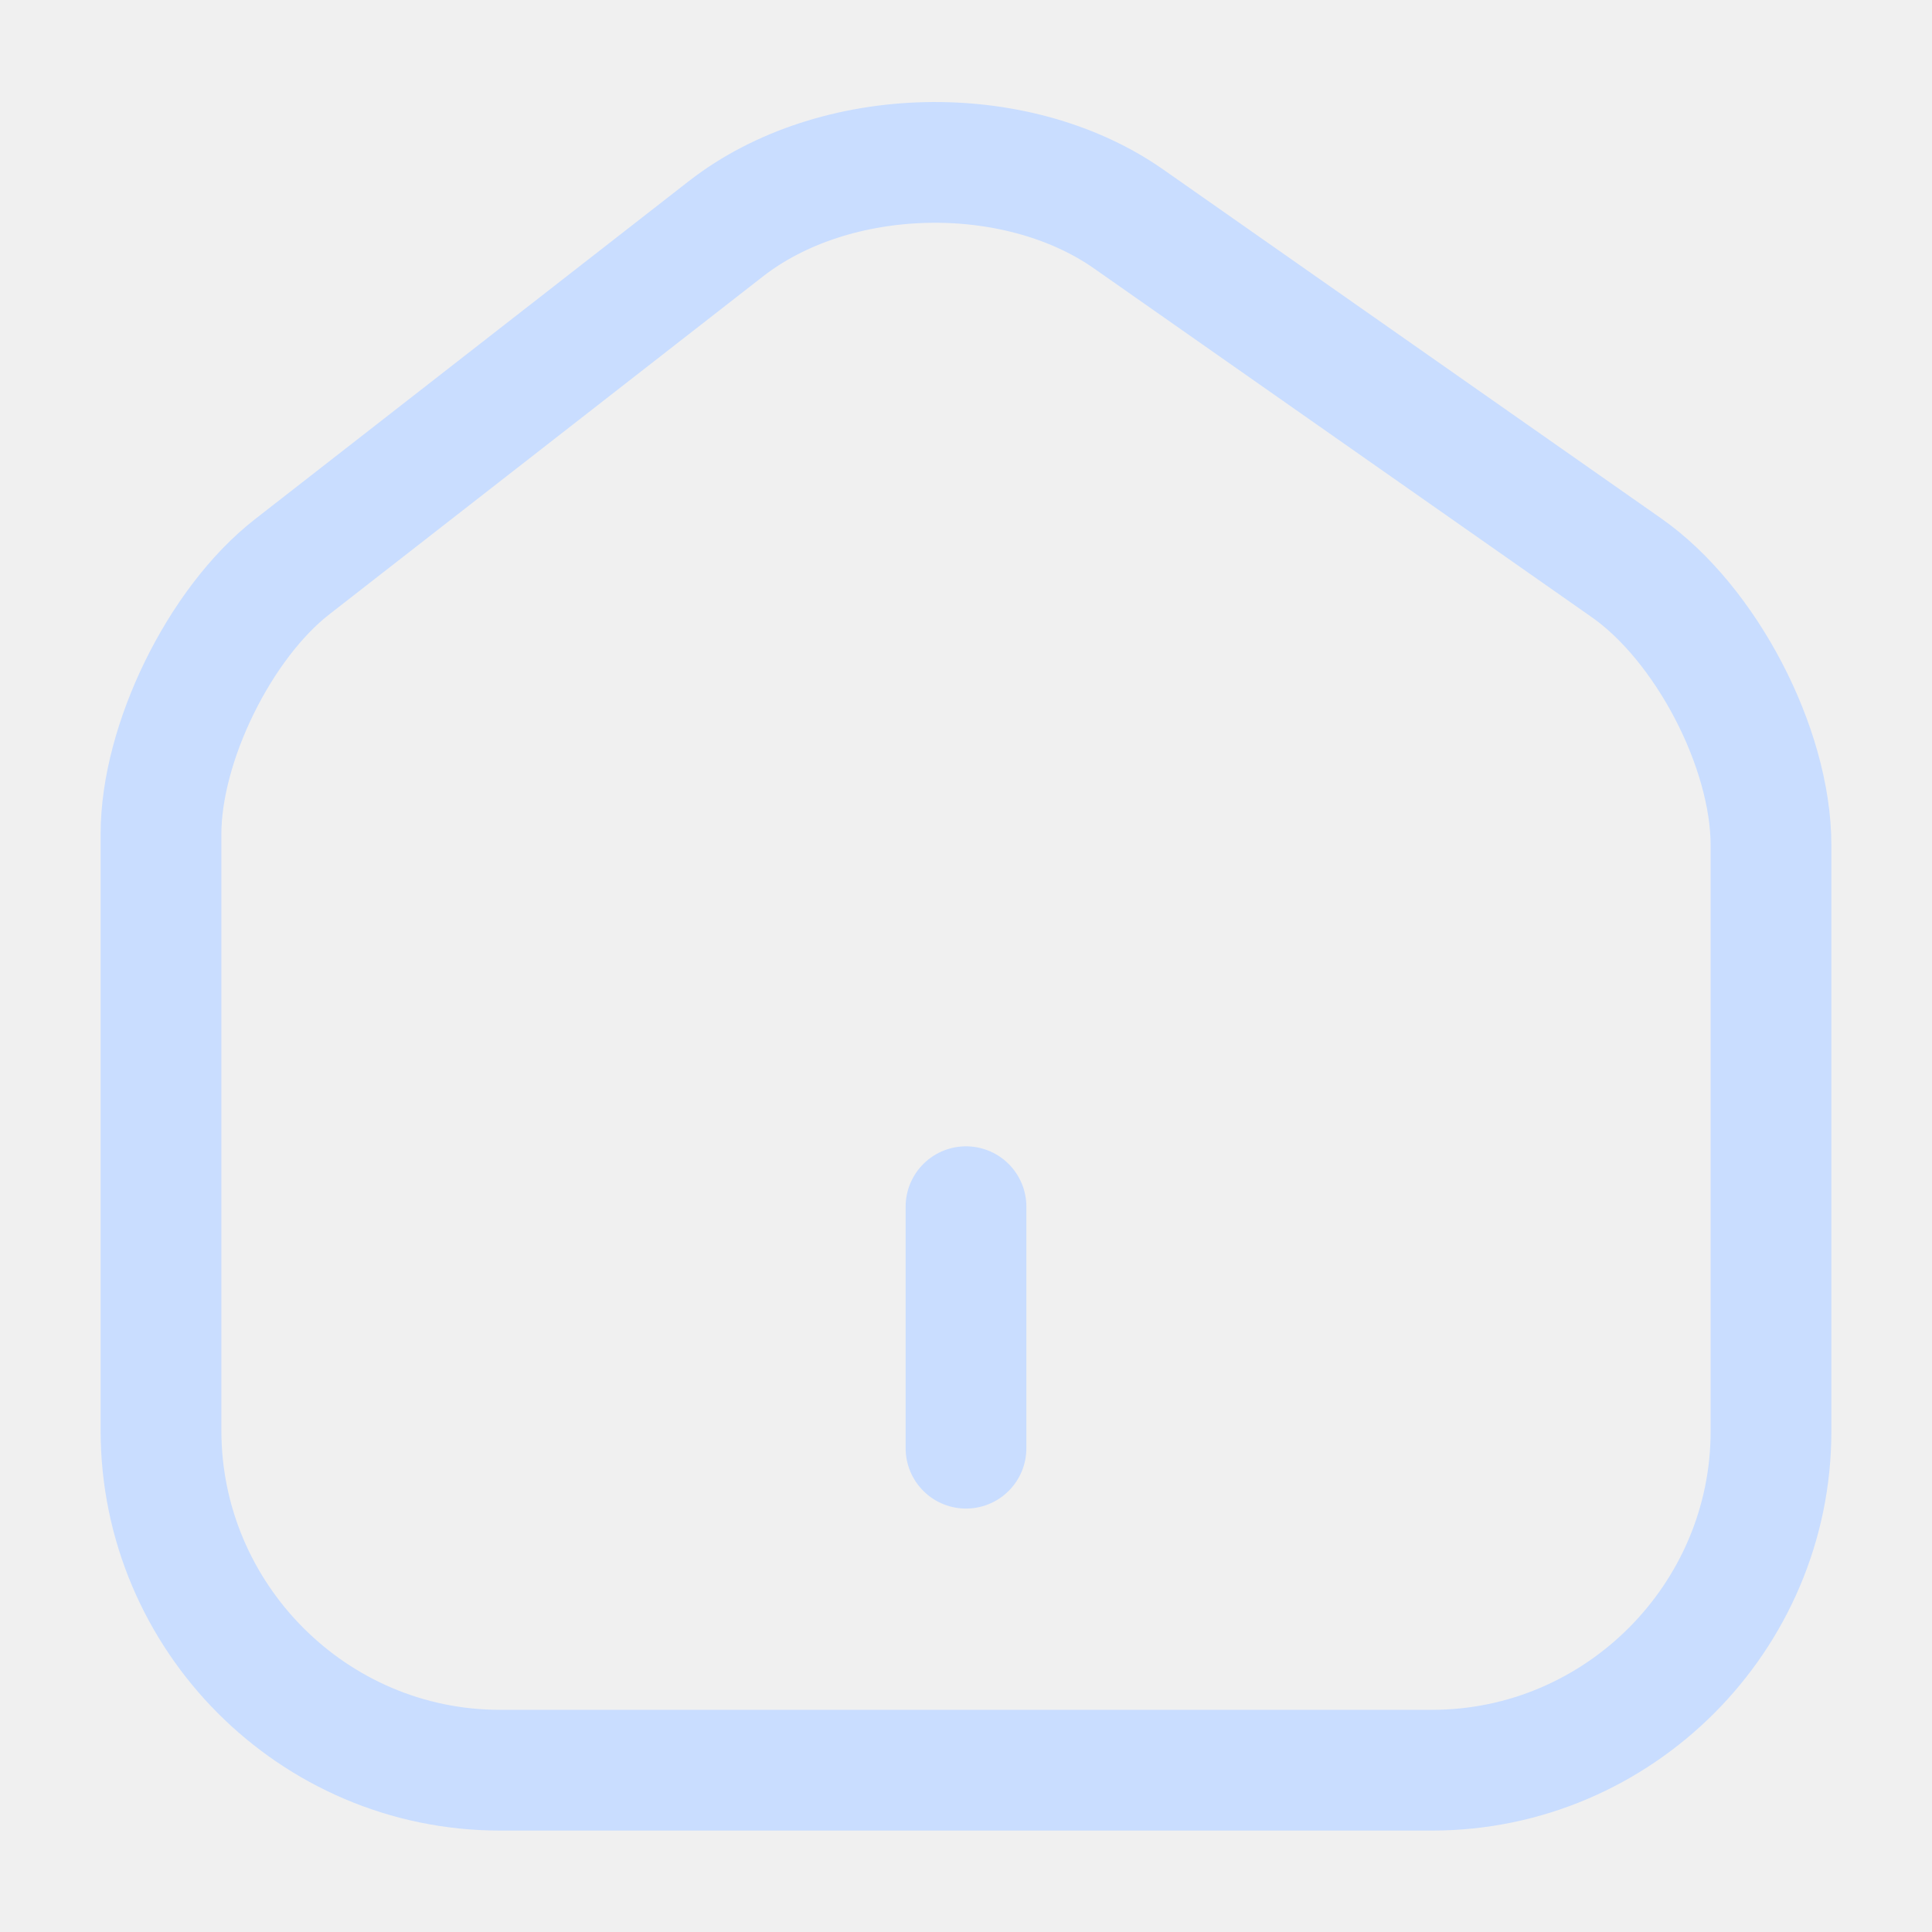
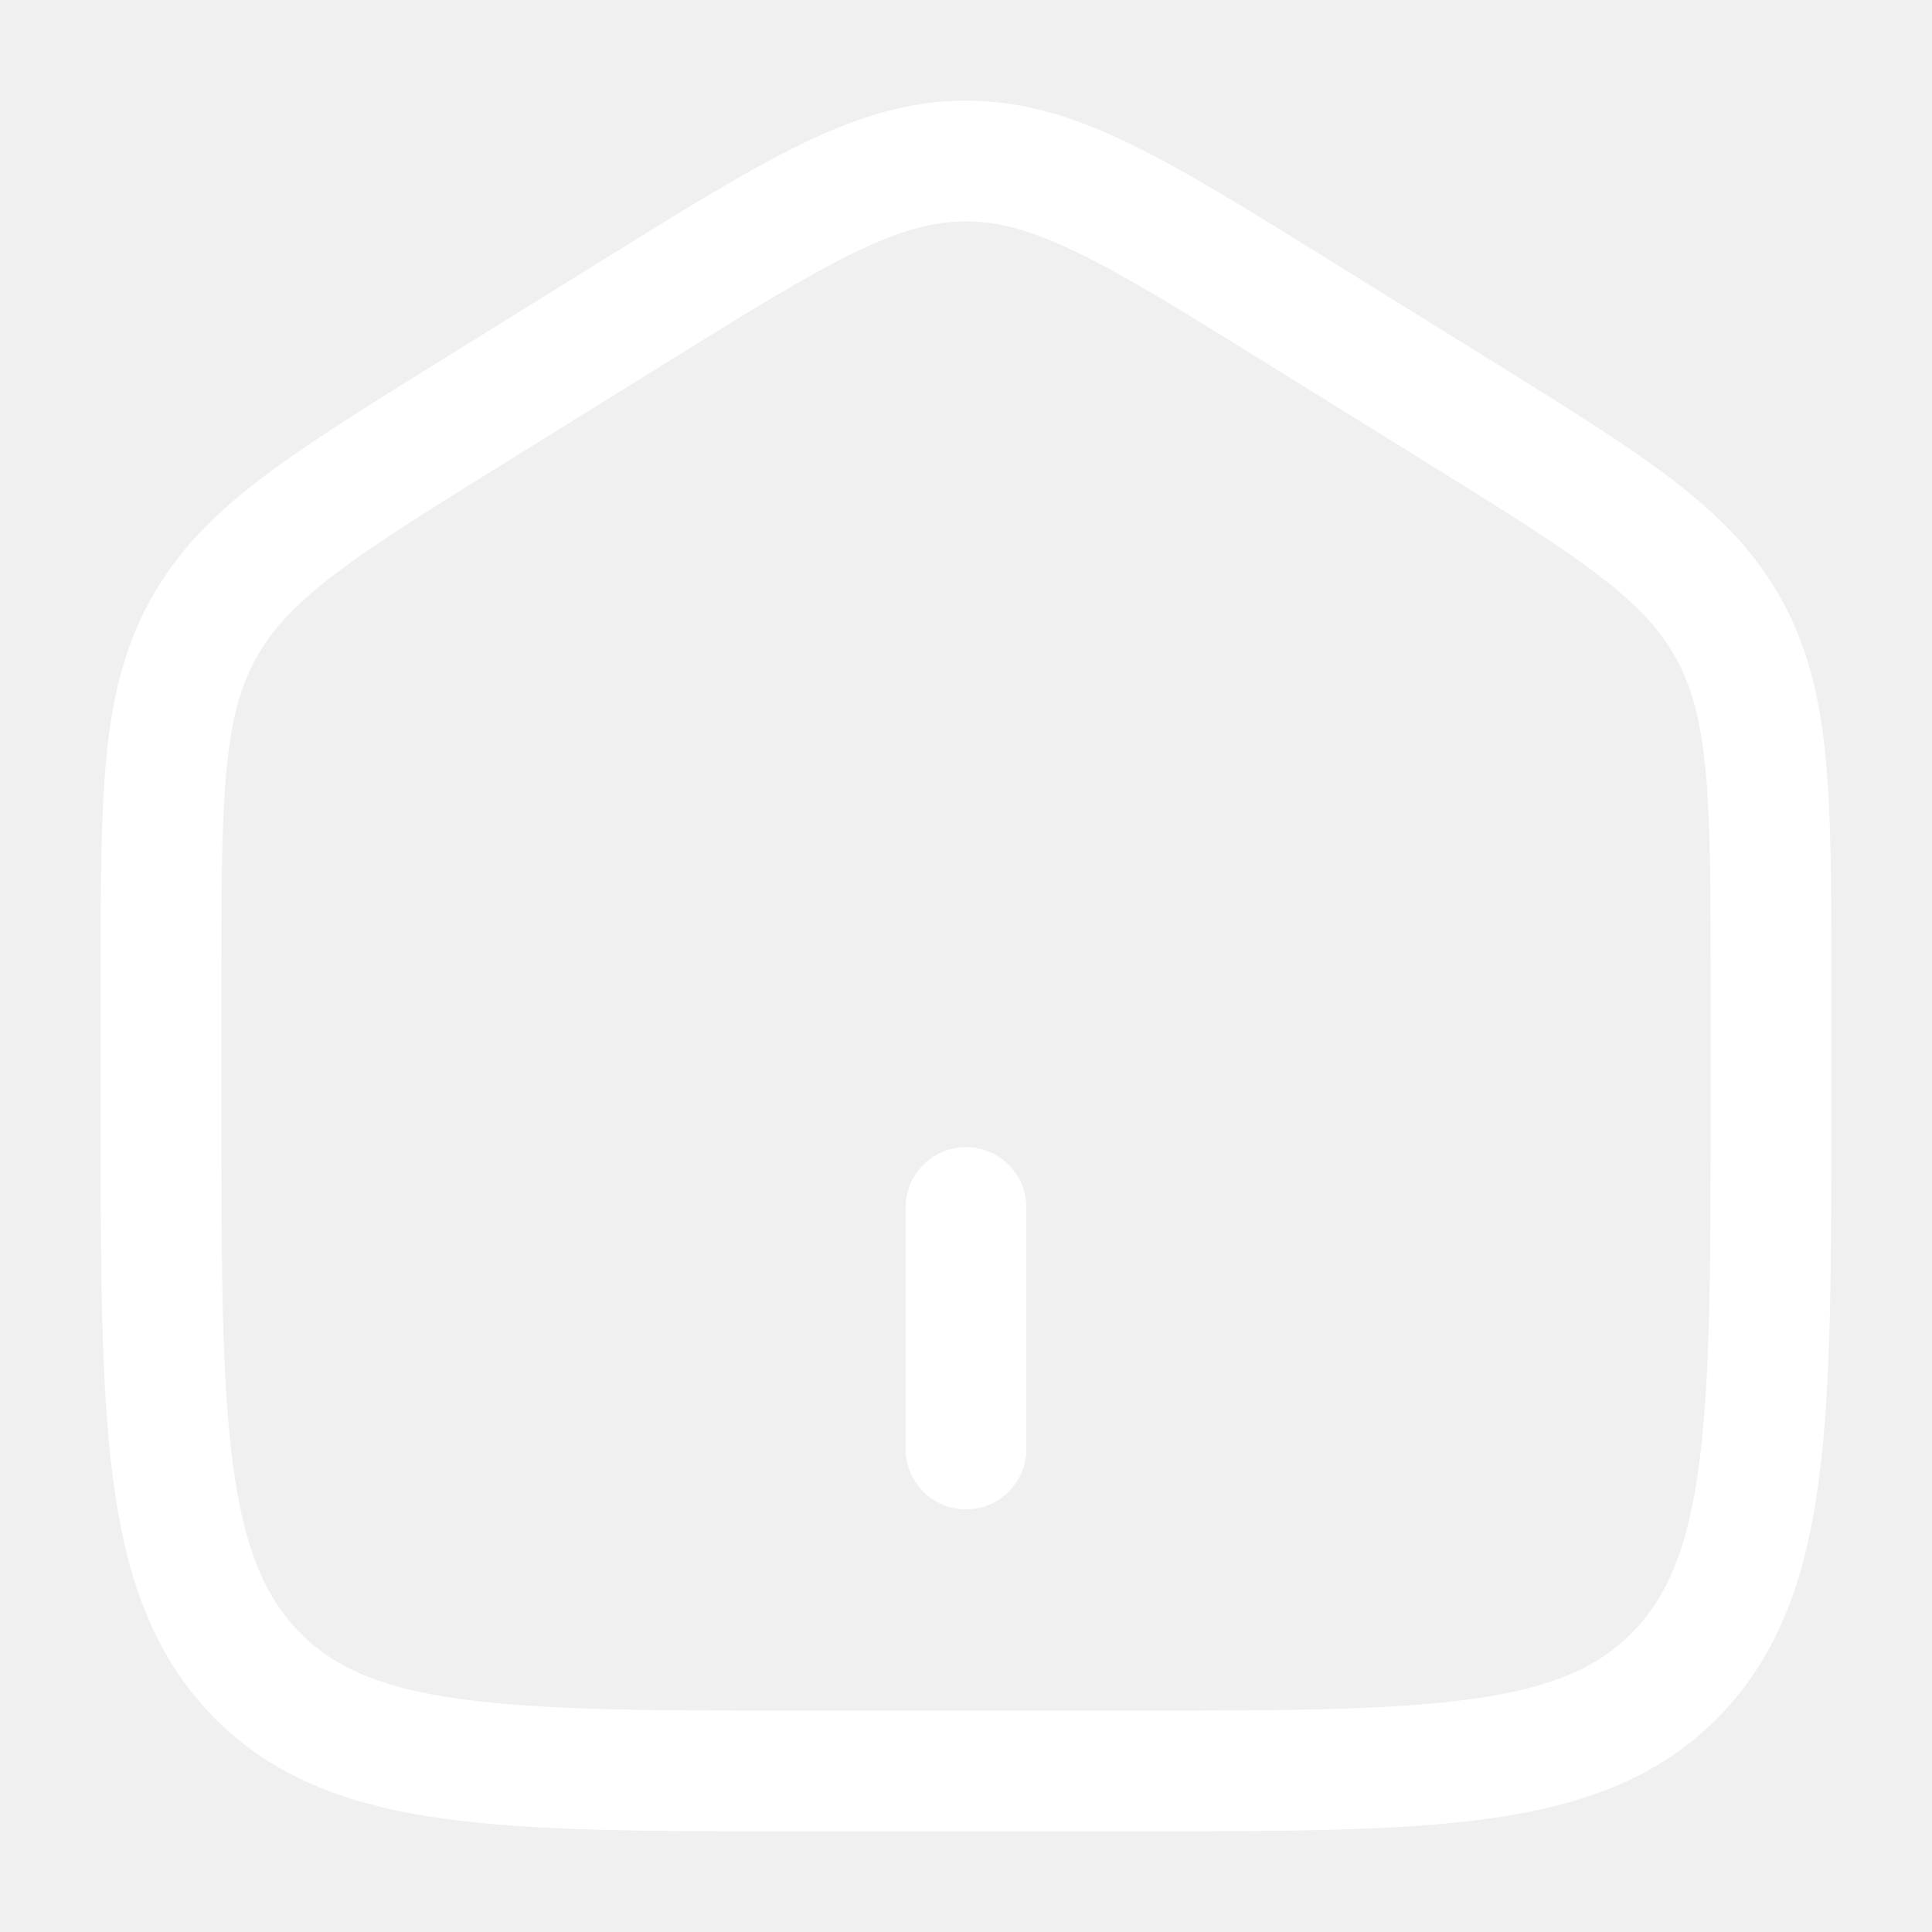
- <svg xmlns="http://www.w3.org/2000/svg" width="24" height="24" viewBox="0 0 24 24" fill="none" version="1.1" id="svg4">
-   <defs id="defs8" />
-   <path d="M12 17.99V14.99M9.02 2.84L3.63 7.04C2.73 7.74 2 9.23 2 10.36V17.77C2 20.09 3.89 21.99 6.21 21.99H17.79C20.11 21.99 22 20.09 22 17.78V10.5C22 9.29 21.19 7.74 20.2 7.05L14.02 2.72C12.62 1.74 10.37 1.79 9.02 2.84Z" stroke="#C9DDFF" stroke-width="1.5" stroke-linecap="round" stroke-linejoin="round" id="path2" />
+ <svg xmlns="http://www.w3.org/2000/svg" width="1.2rem" height="1.2rem" viewBox="0 0 24 24">
+   <g fill="none" stroke="white" stroke-width="1.5">
+     <path d="M2 12.204c0-2.289 0-3.433.52-4.381c.518-.949 1.467-1.537 3.364-2.715l2-1.241C9.889 2.622 10.892 2 12 2c1.108 0 2.11.622 4.116 1.867l2 1.241c1.897 1.178 2.846 1.766 3.365 2.715c.519.948.519 2.092.519 4.38v1.522c0 3.9 0 5.851-1.172 7.063C19.657 22 17.771 22 14 22h-4c-3.771 0-5.657 0-6.828-1.212C2 19.576 2 17.626 2 13.725z" />
+     <path stroke-linecap="round" d="M12 15v3" />
+   </g>
</svg>
